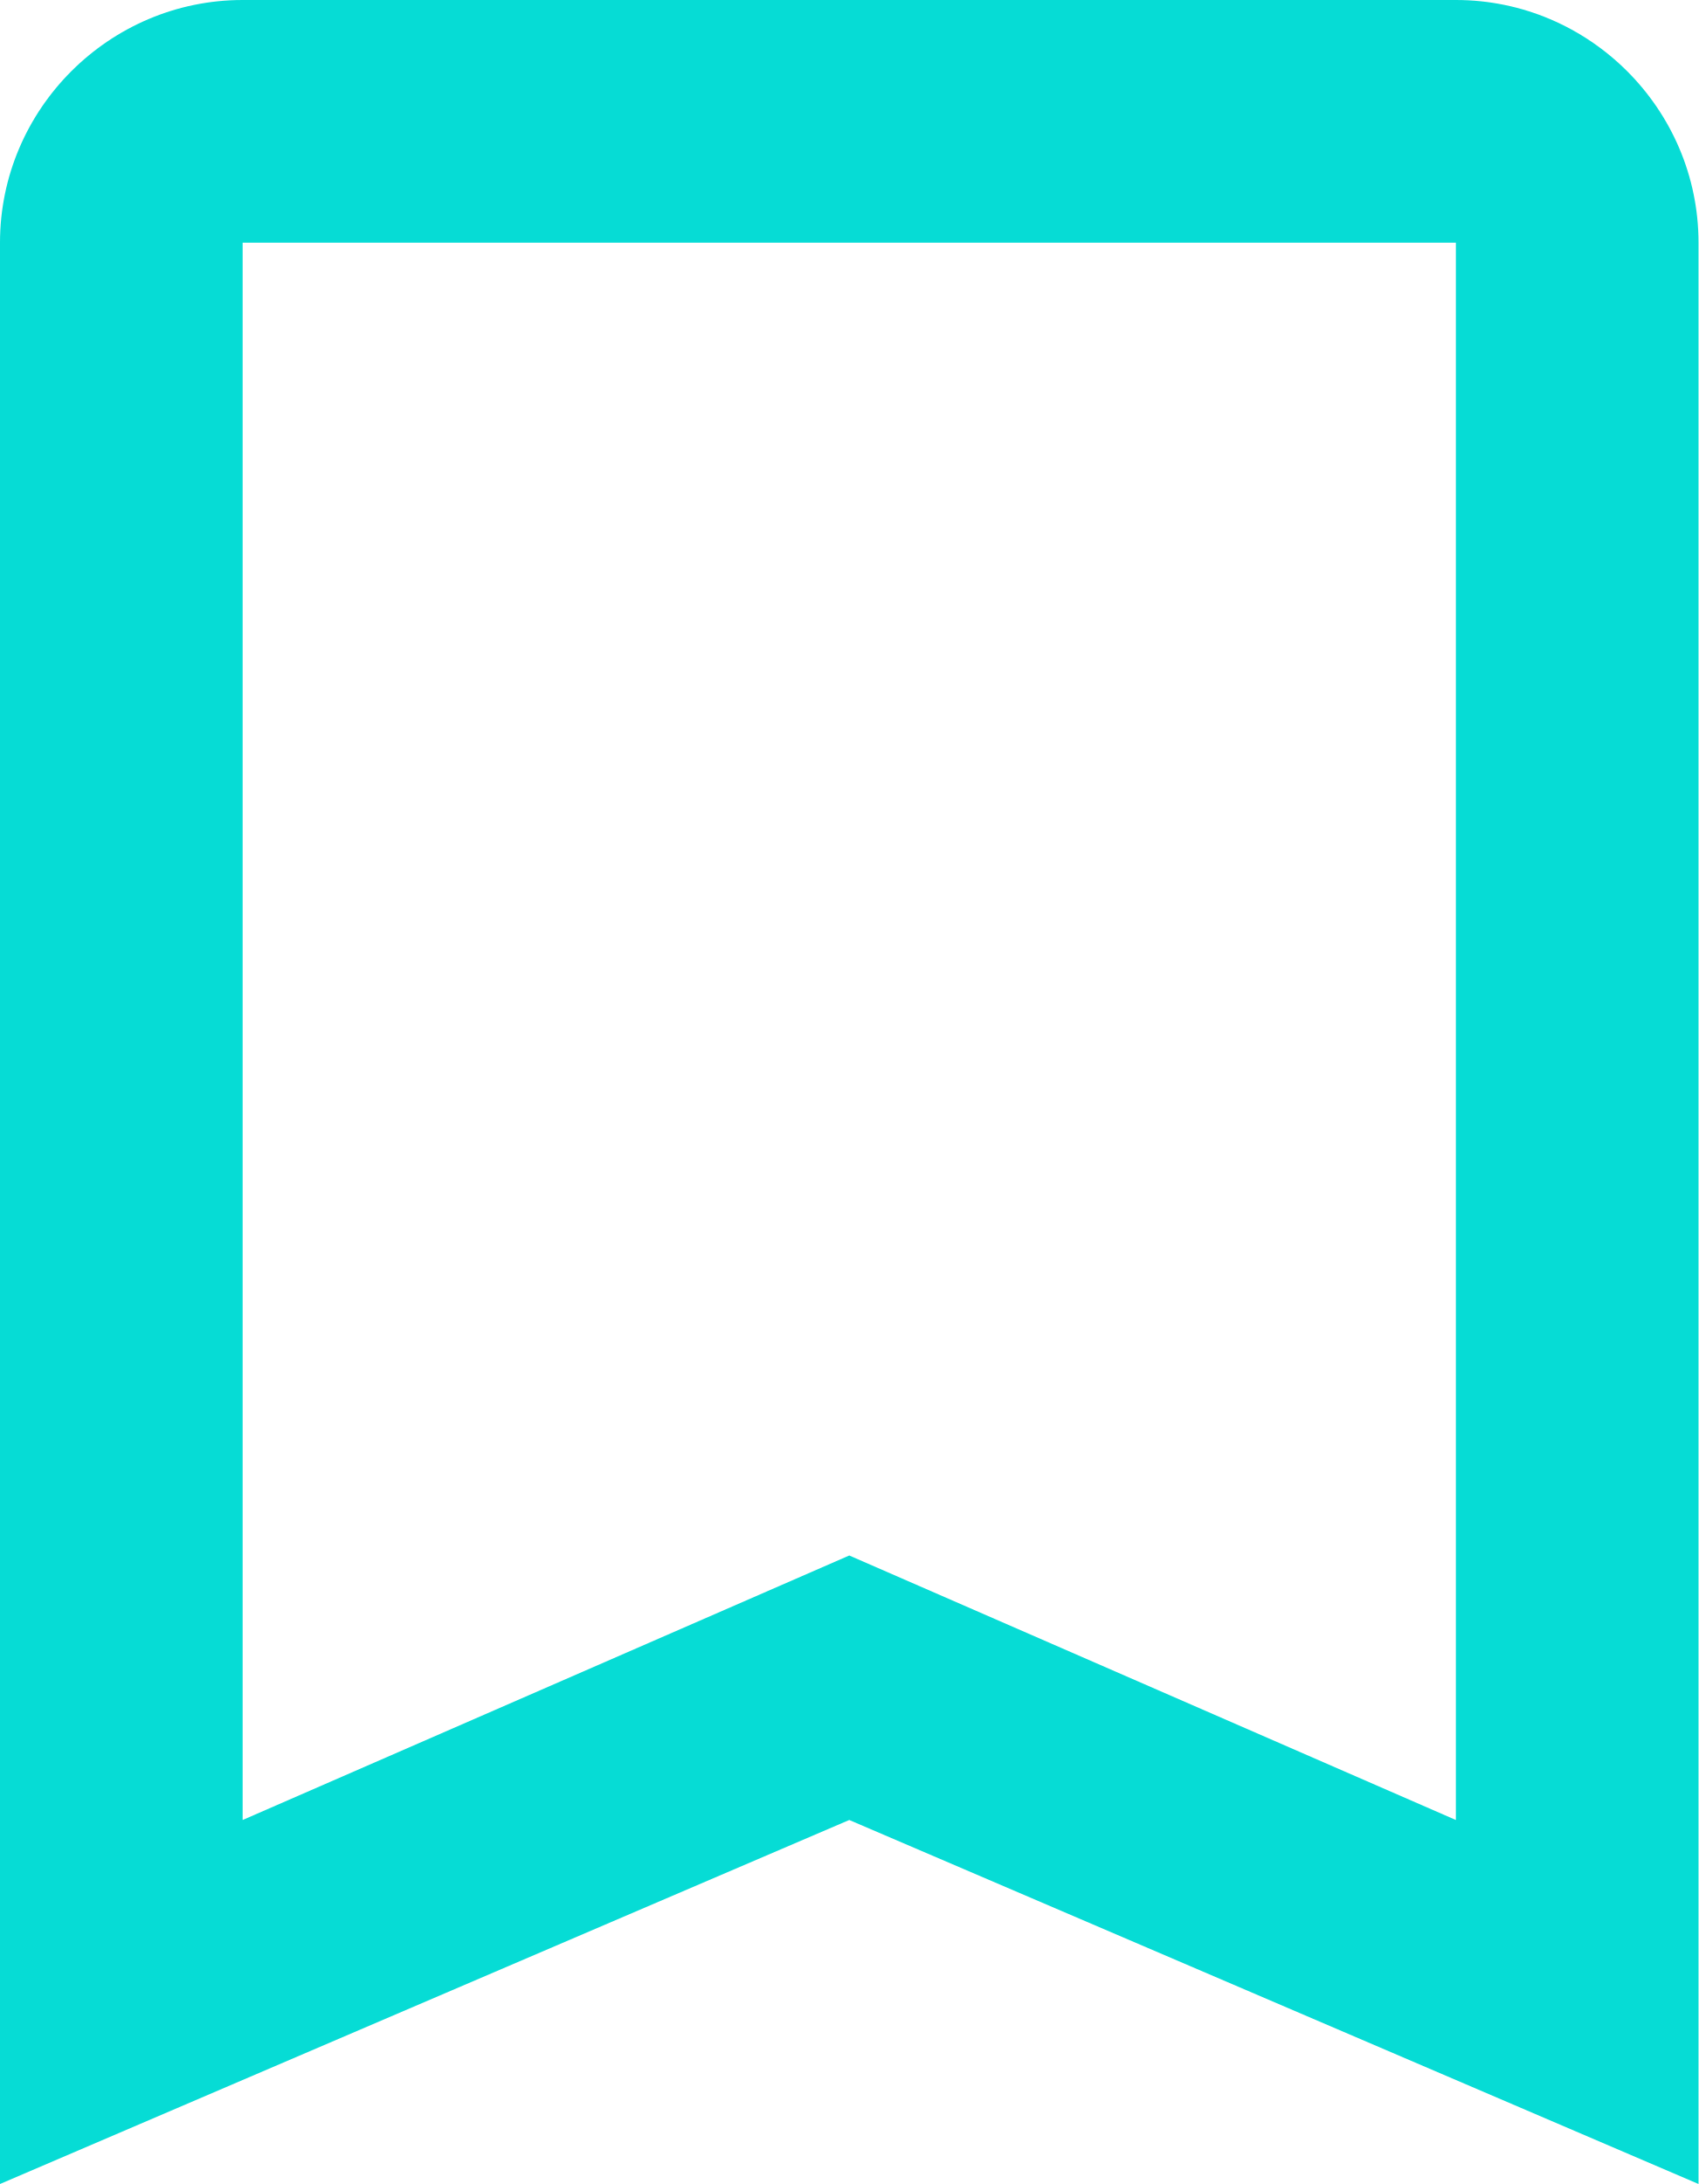
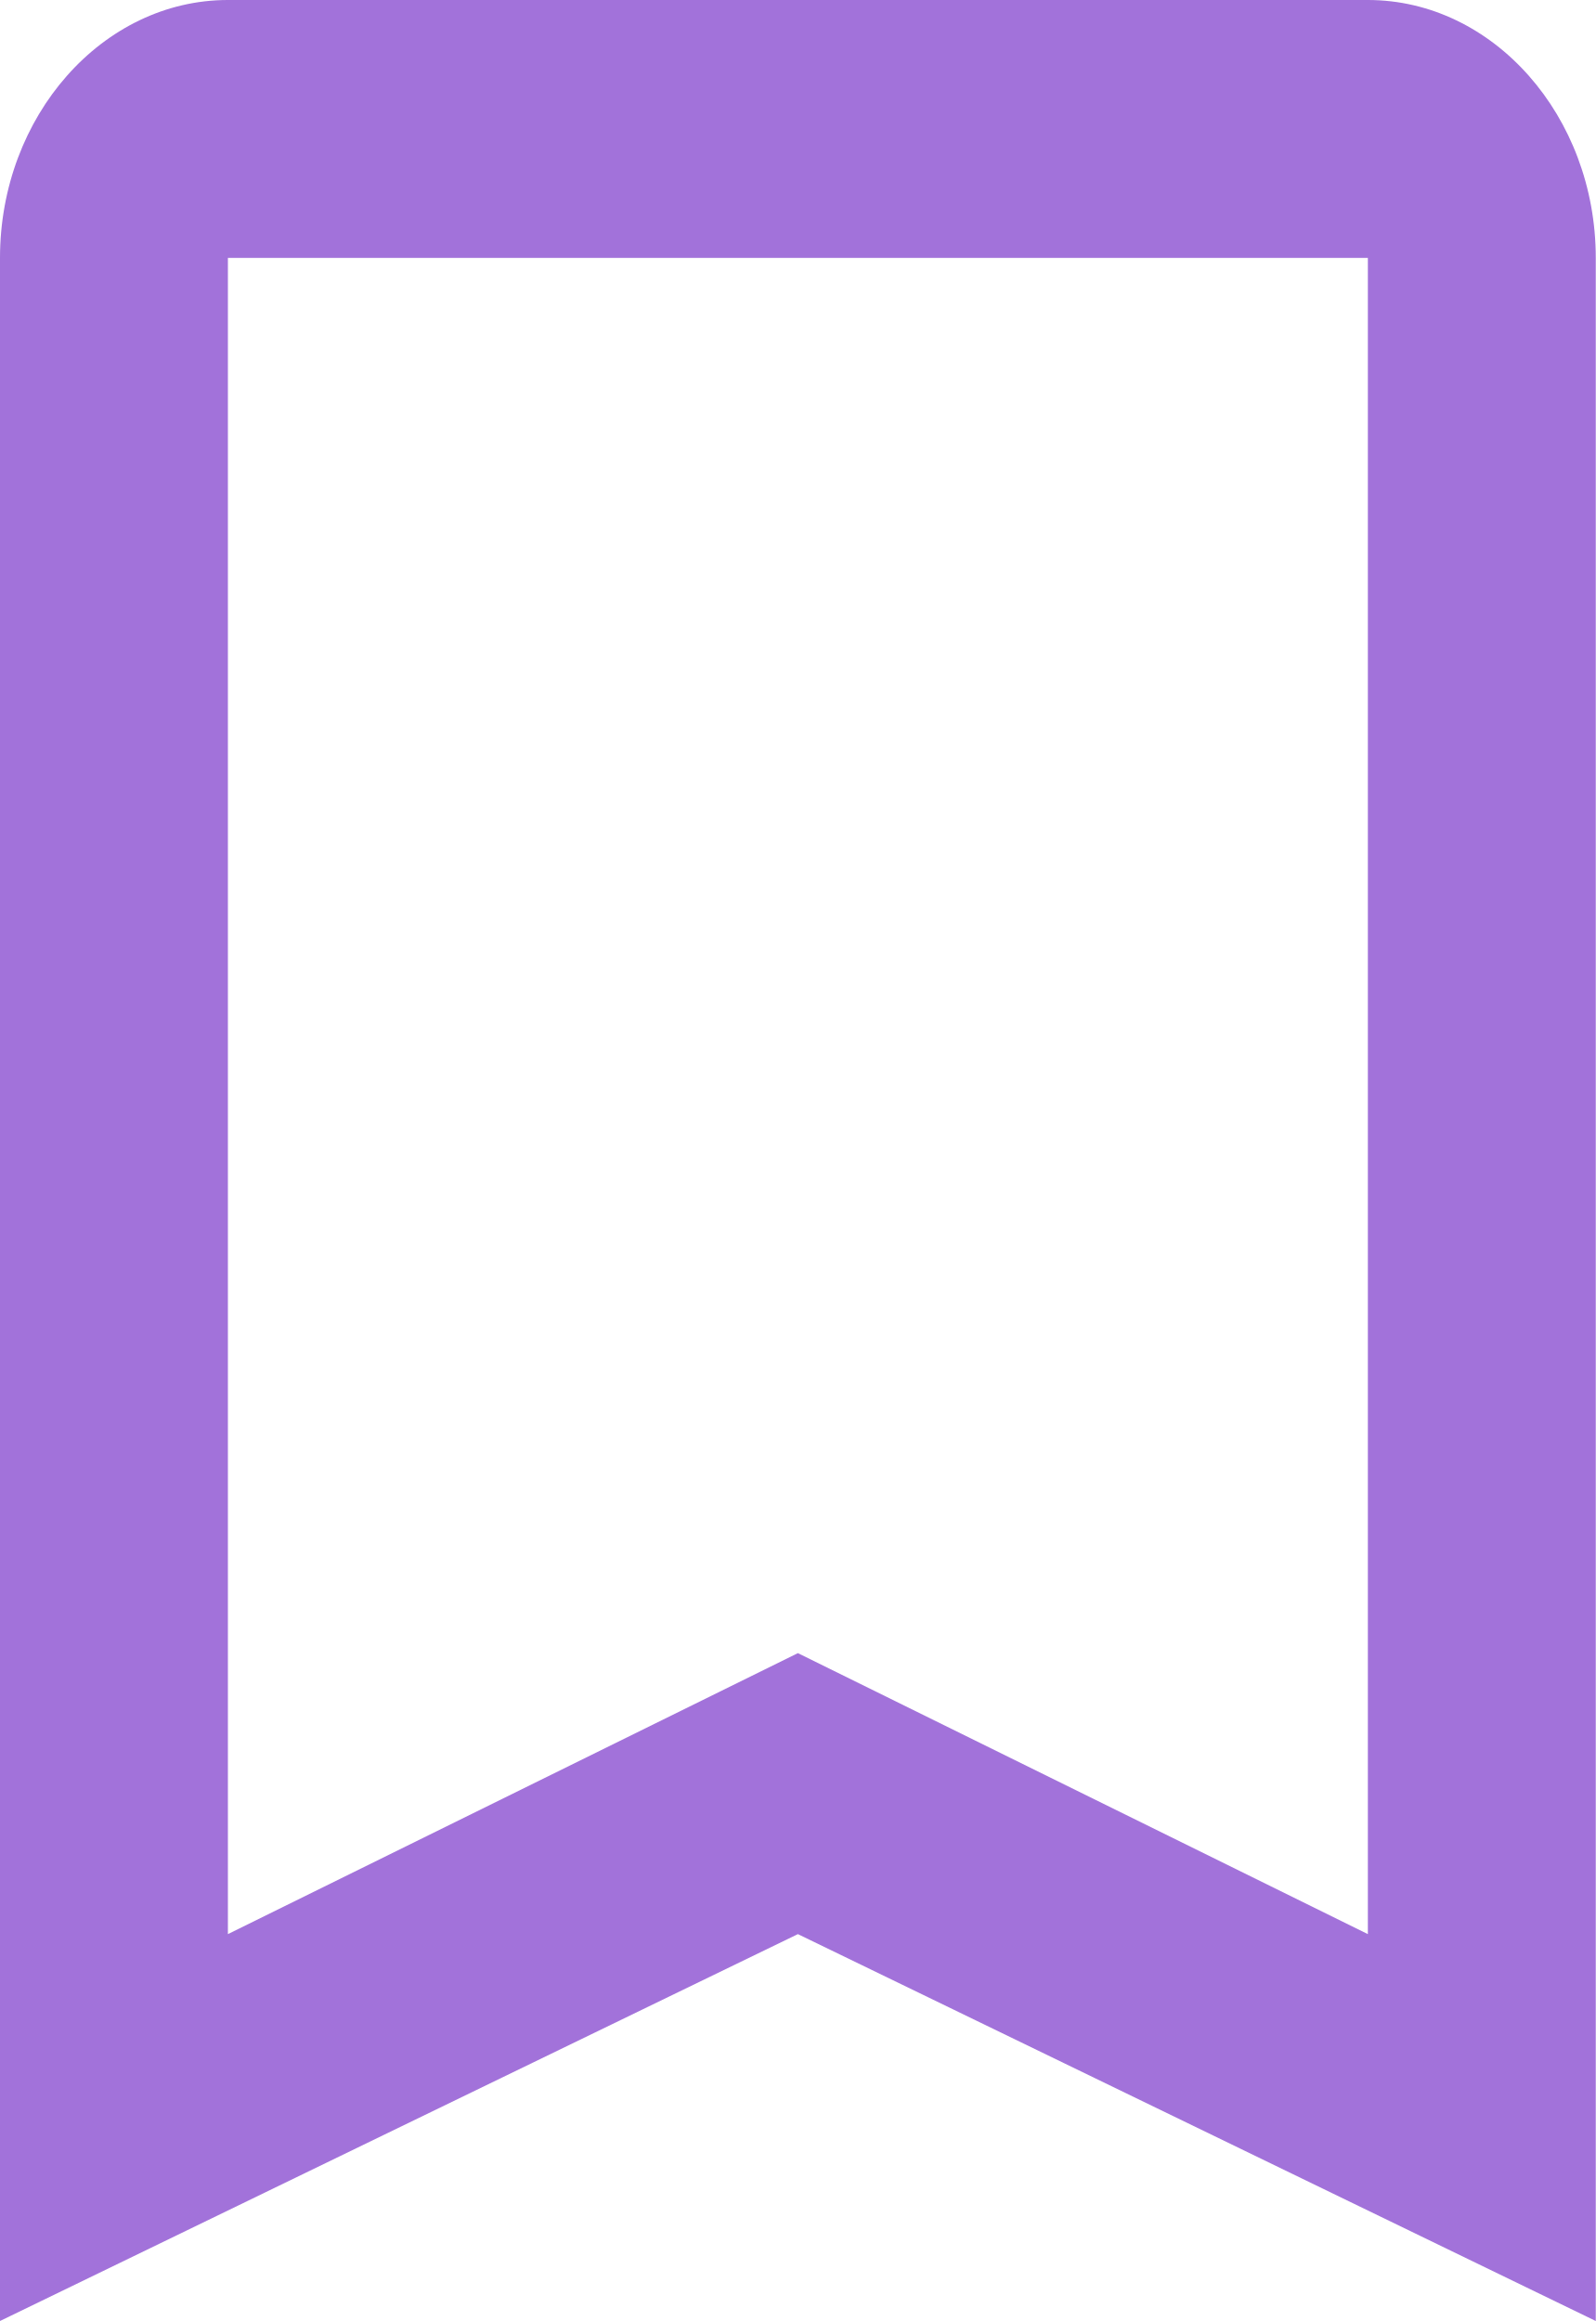
- <svg xmlns="http://www.w3.org/2000/svg" width="14" height="18" viewBox="0 0 14 18" fill="none">
-   <path d="M12 0H2C0.9 0 0 0.9 0 2V18L7 15L14 18V2C14 0.9 13.1 0 12 0ZM12 15L7 12.82L2 15V2H12V15Z" fill="#06DCD5" />
+ <svg xmlns="http://www.w3.org/2000/svg" width="11" height="16" viewBox="0 0 11 16" fill="none">
+   <path d="M9.429 0H1.571C0.707 0 0 0.8 0 1.778V16L5.5 13.333L11 16V1.778C11 0.8 10.293 0 9.429 0ZM9.429 13.333L5.5 11.396L1.571 13.333V1.778H9.429V13.333Z" fill="#A272DA" />
</svg>
